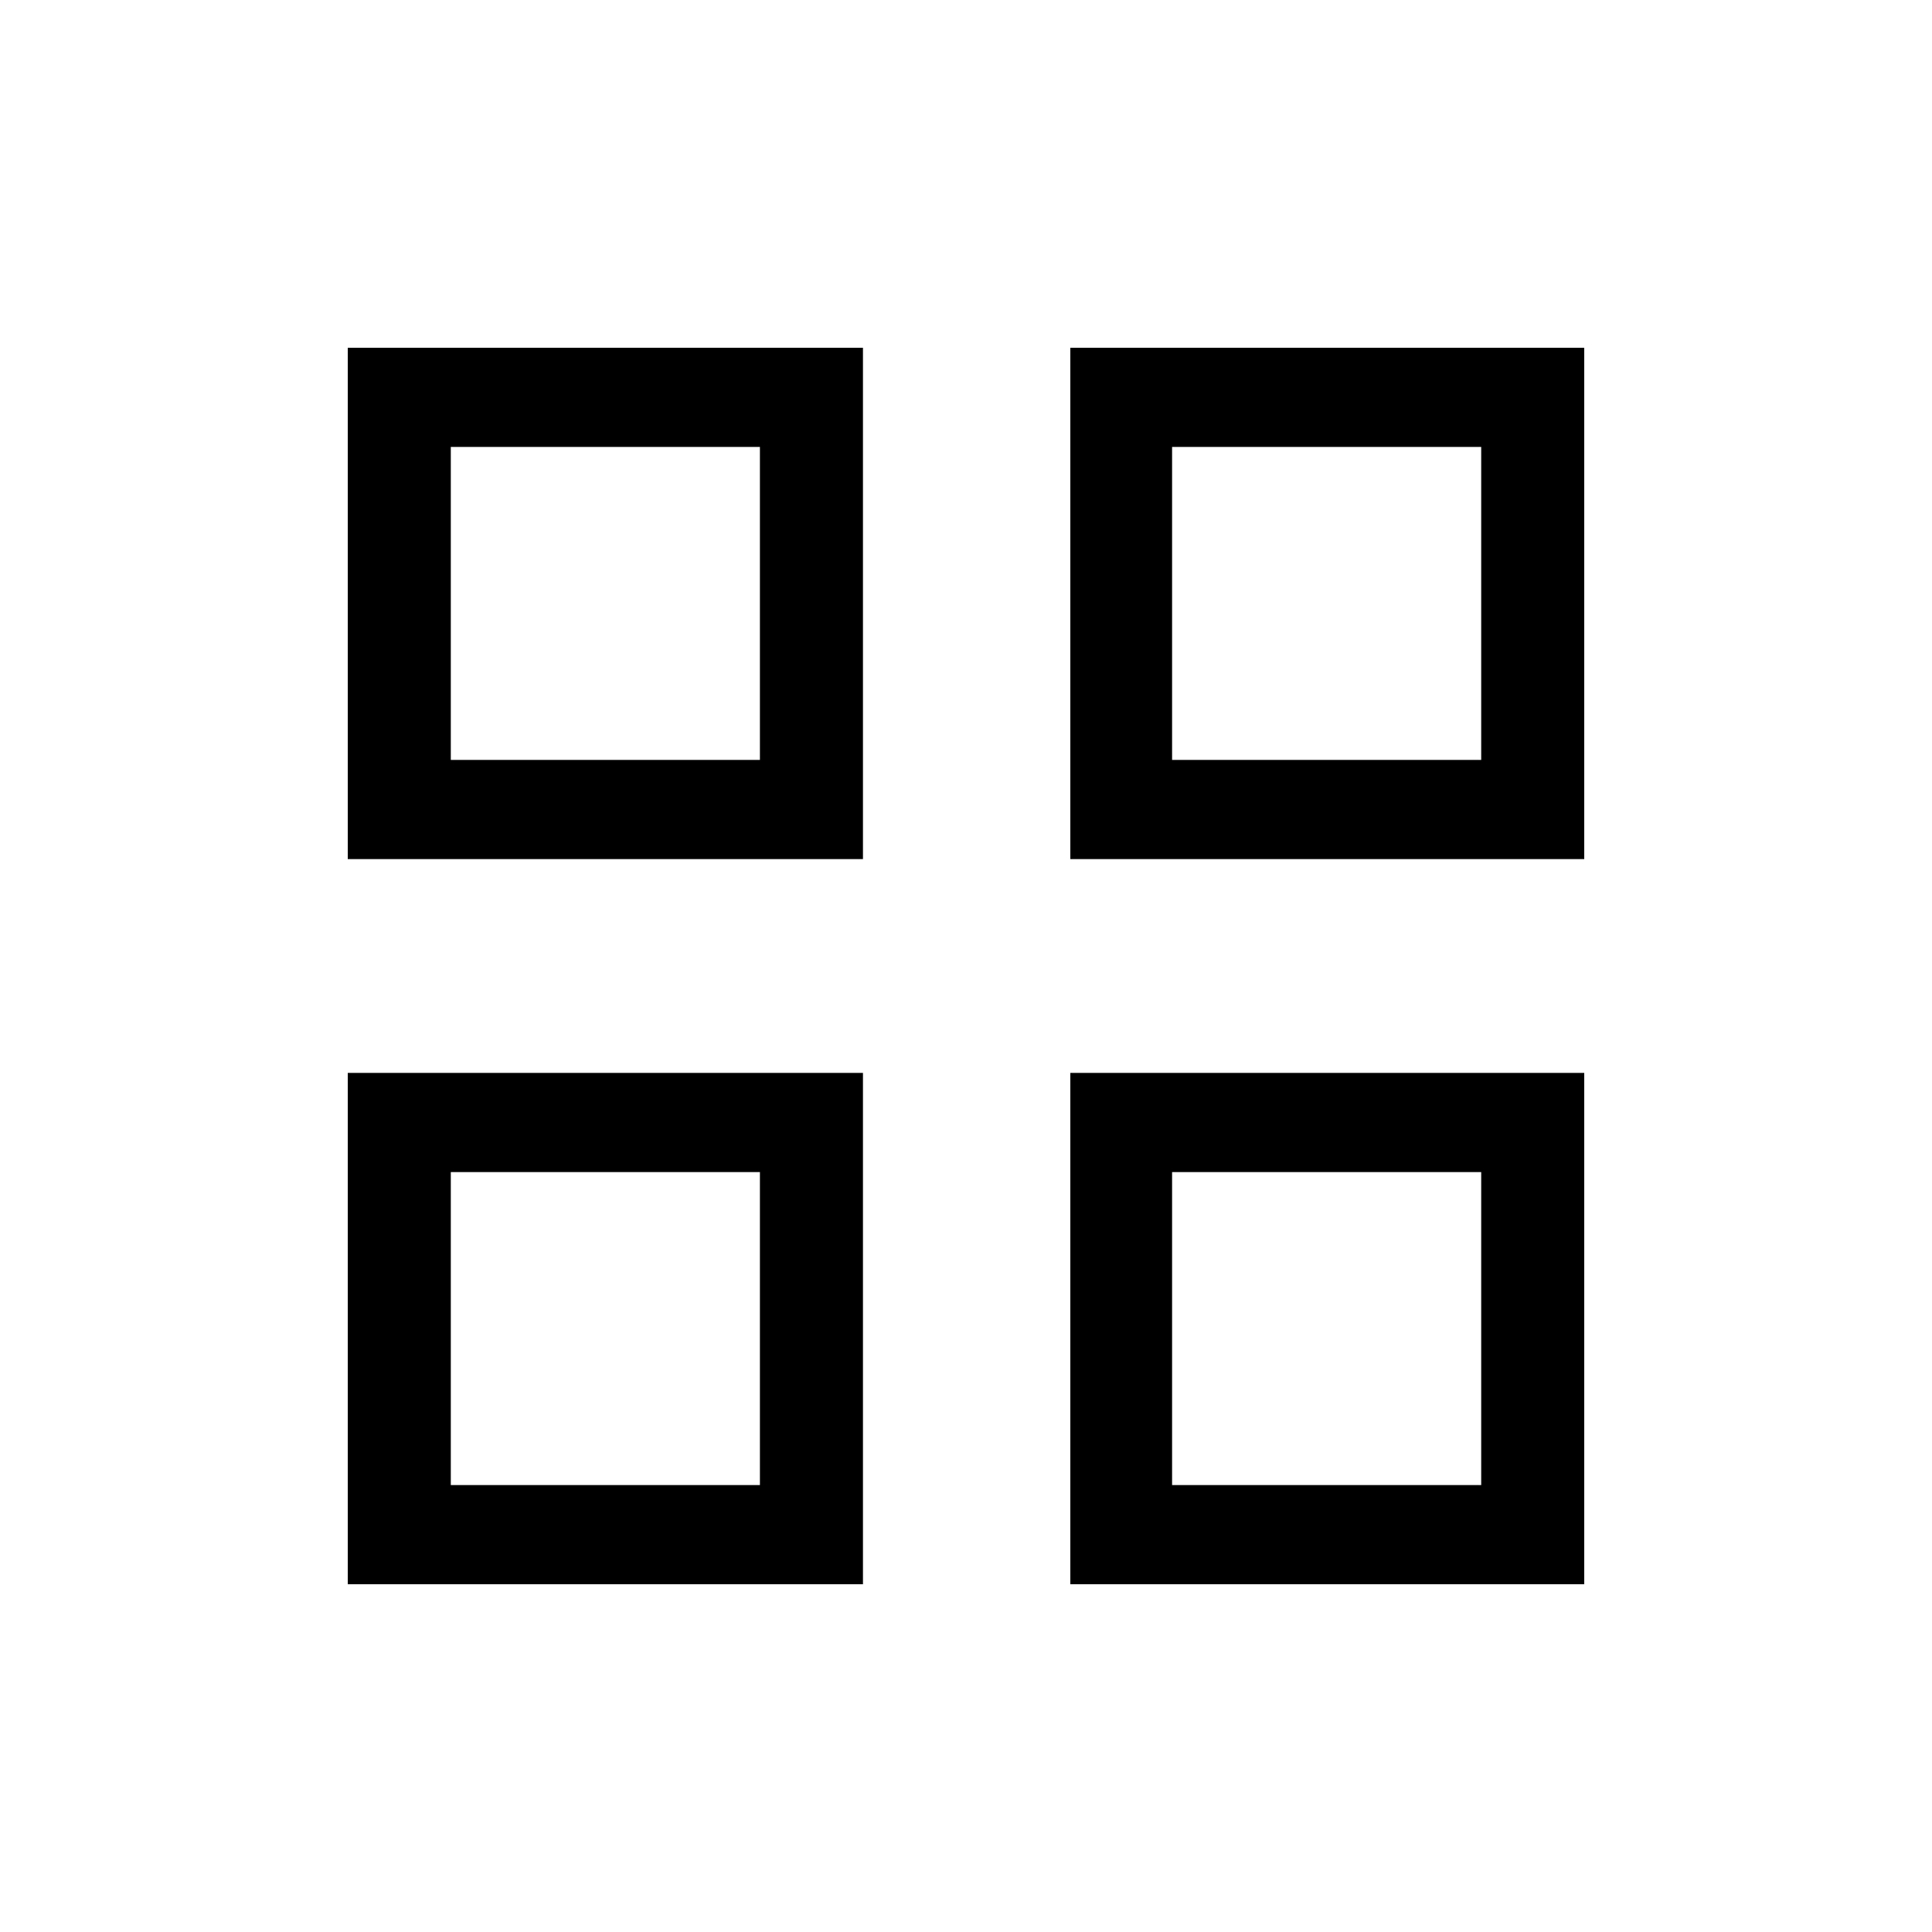
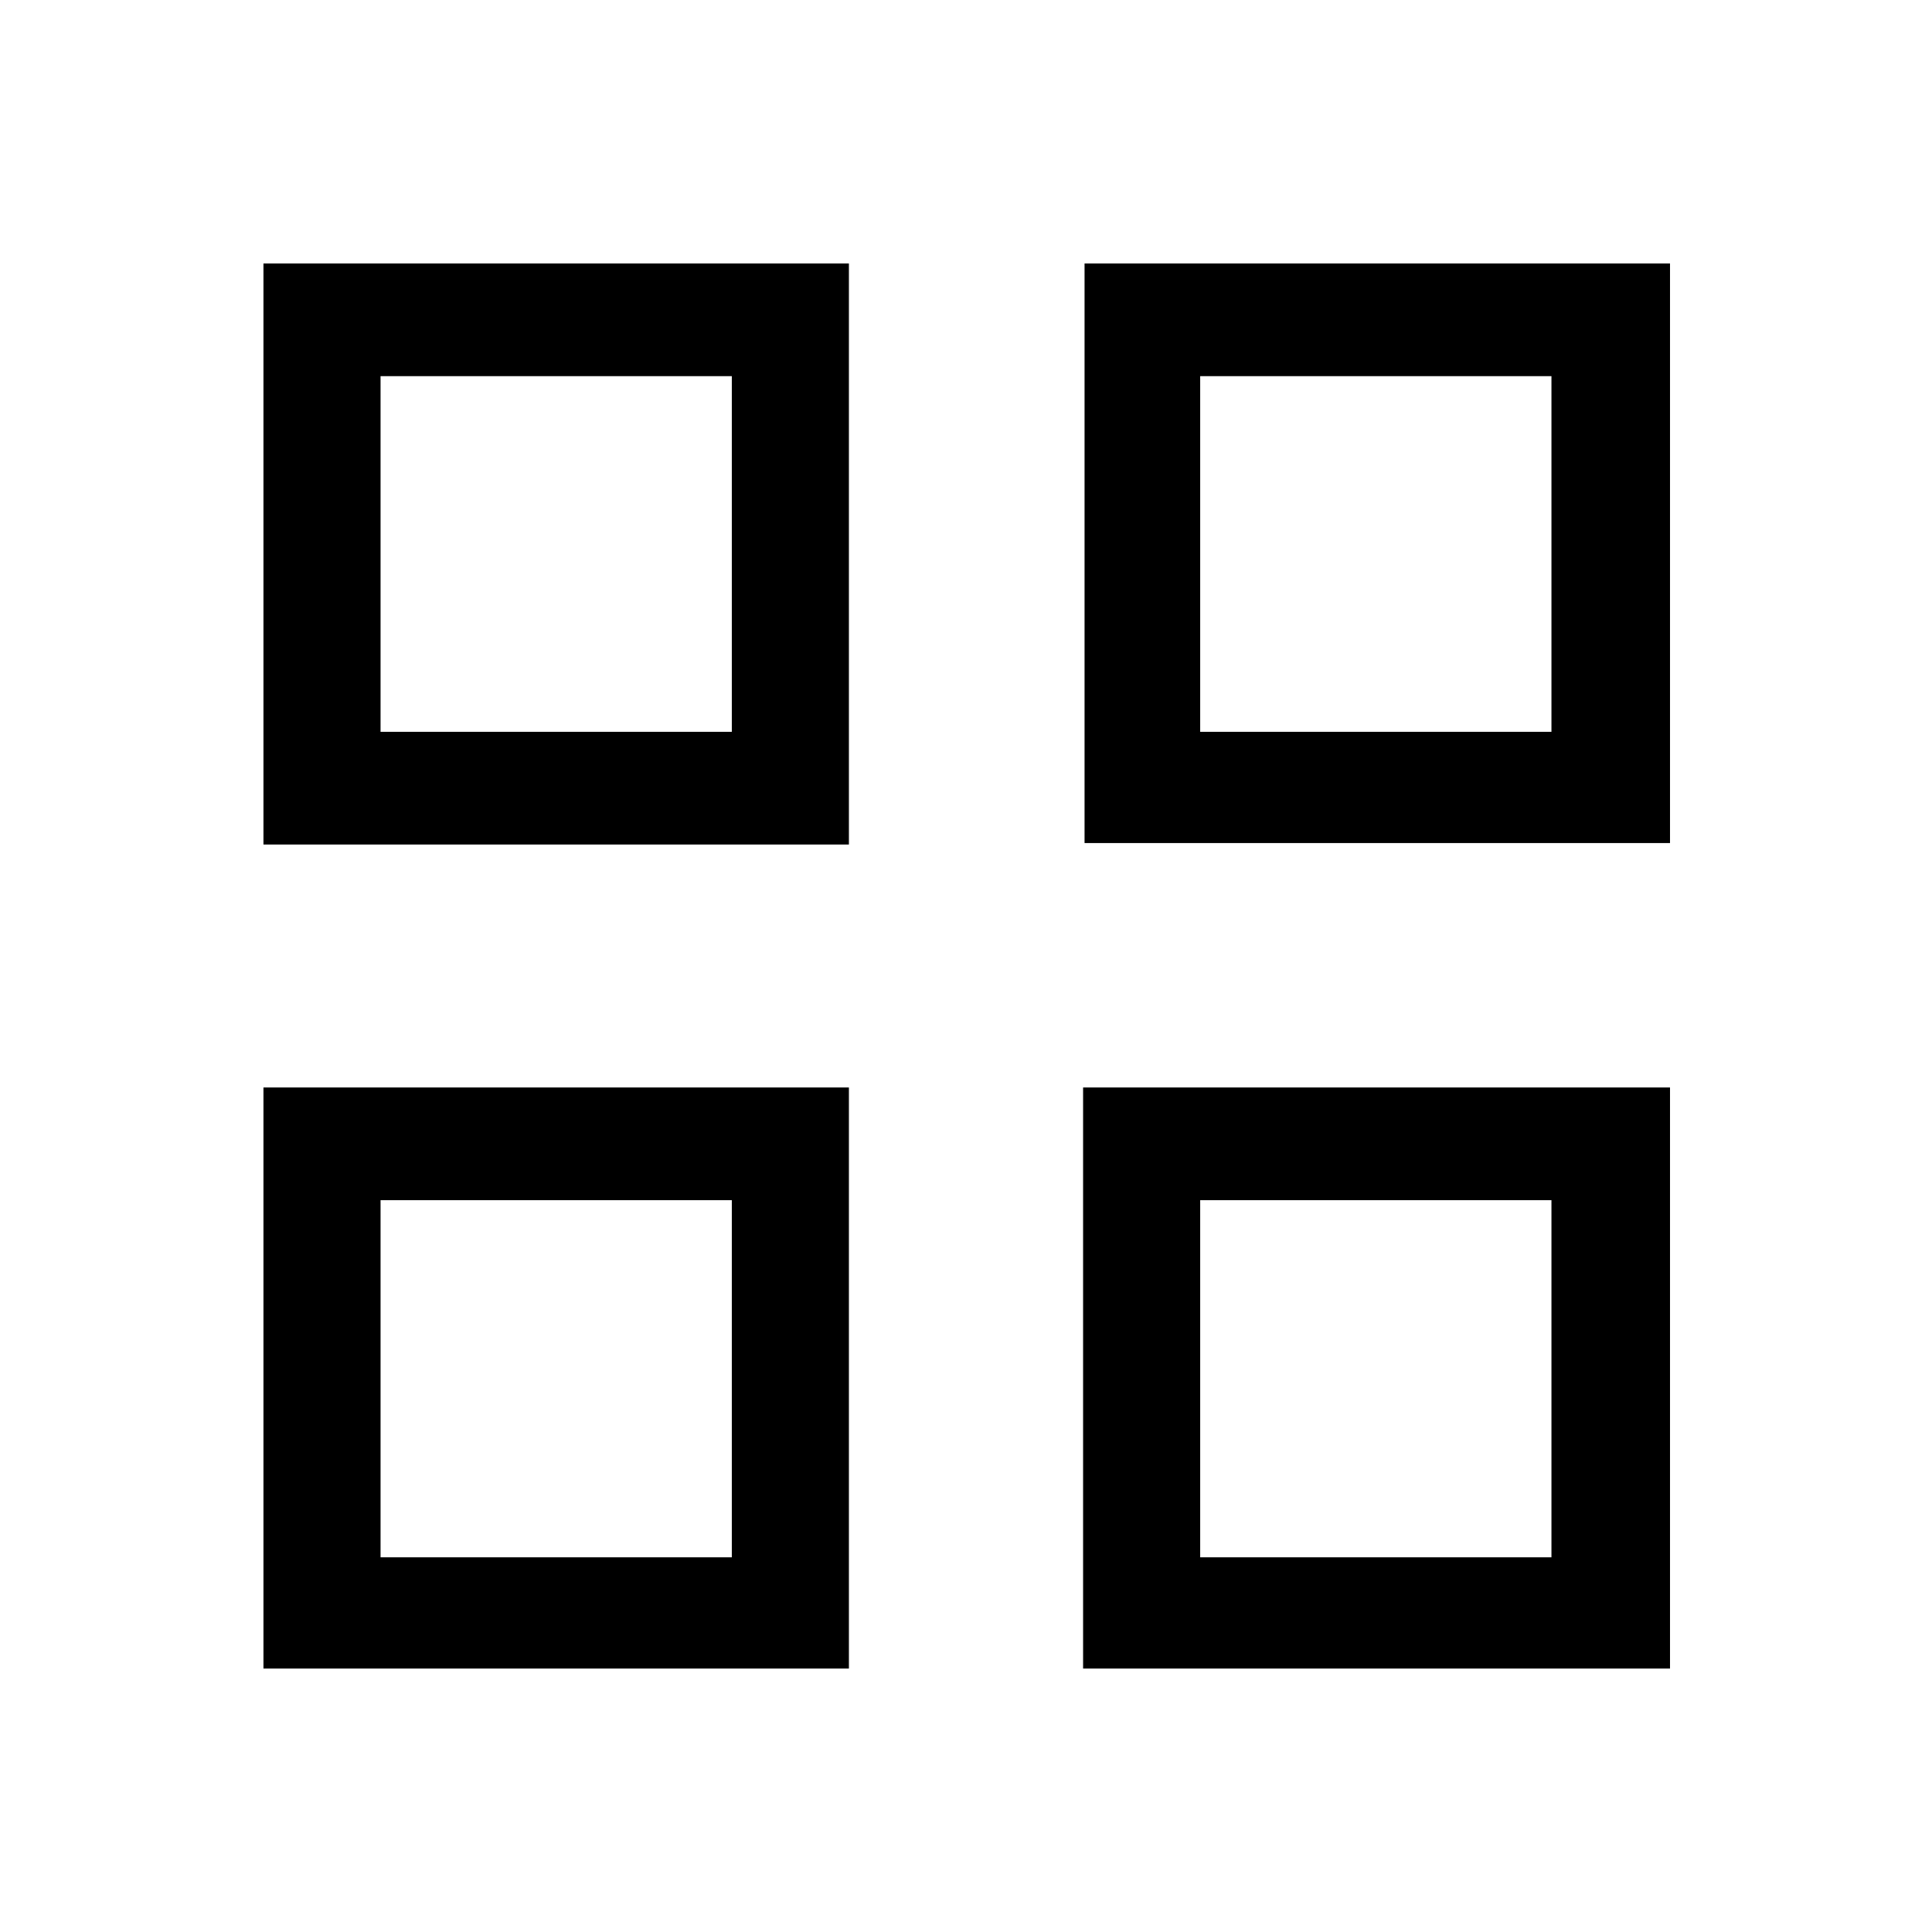
- <svg xmlns="http://www.w3.org/2000/svg" version="1.1" id="ic" x="0px" y="0px" width="150px" height="150px" viewBox="0 0 150 150" enable-background="new 0 0 150 150" xml:space="preserve">
-   <g>
-     <path d="M27,66.7h40V27H27V66.7z M35,34.7H59V59H35V34.7z" />
-     <path d="M83.1,27v39.7H123V27H83.1z M115,59H91V34.7h24V59z" />
-     <path d="M27,123h40V83.3H27V123z M35,91H59v24.3H35V91z" />
-     <path d="M83.1,123H123V83.3H83.1V123z M91,91h24v24.3H91V91z" />
-   </g>
+ <svg xmlns="http://www.w3.org/2000/svg" version="1.1" id="Layer_2" x="0px" y="0px" width="132px" height="132px" viewBox="0 0 132 132" enable-background="new 0 0 132 132" xml:space="preserve">
+   <path d="M18,57.7h20h20V37.8V18H38H18v19.8V57.7z M26,25.7h12h12v12.2V50H38H26V37.8V25.7z" />
+   <path d="M74.1,18v19.8v19.8h20h20V37.8V18H94H74.1z M106,50H94H82V37.8V25.7h12h12v12.2V50z" />
+   <path d="M18,114h20h20V94.2V74.3H38H18v19.8V114z M26,82h12h12v12.2v12.2H38H26V94.2V82z" />
+   <path d="M74.1,114h20h20V94.2V74.3H94h-20v19.8V114z M82,82h12h12v12.2v12.2H94H82V94.2V82z" />
</svg>
